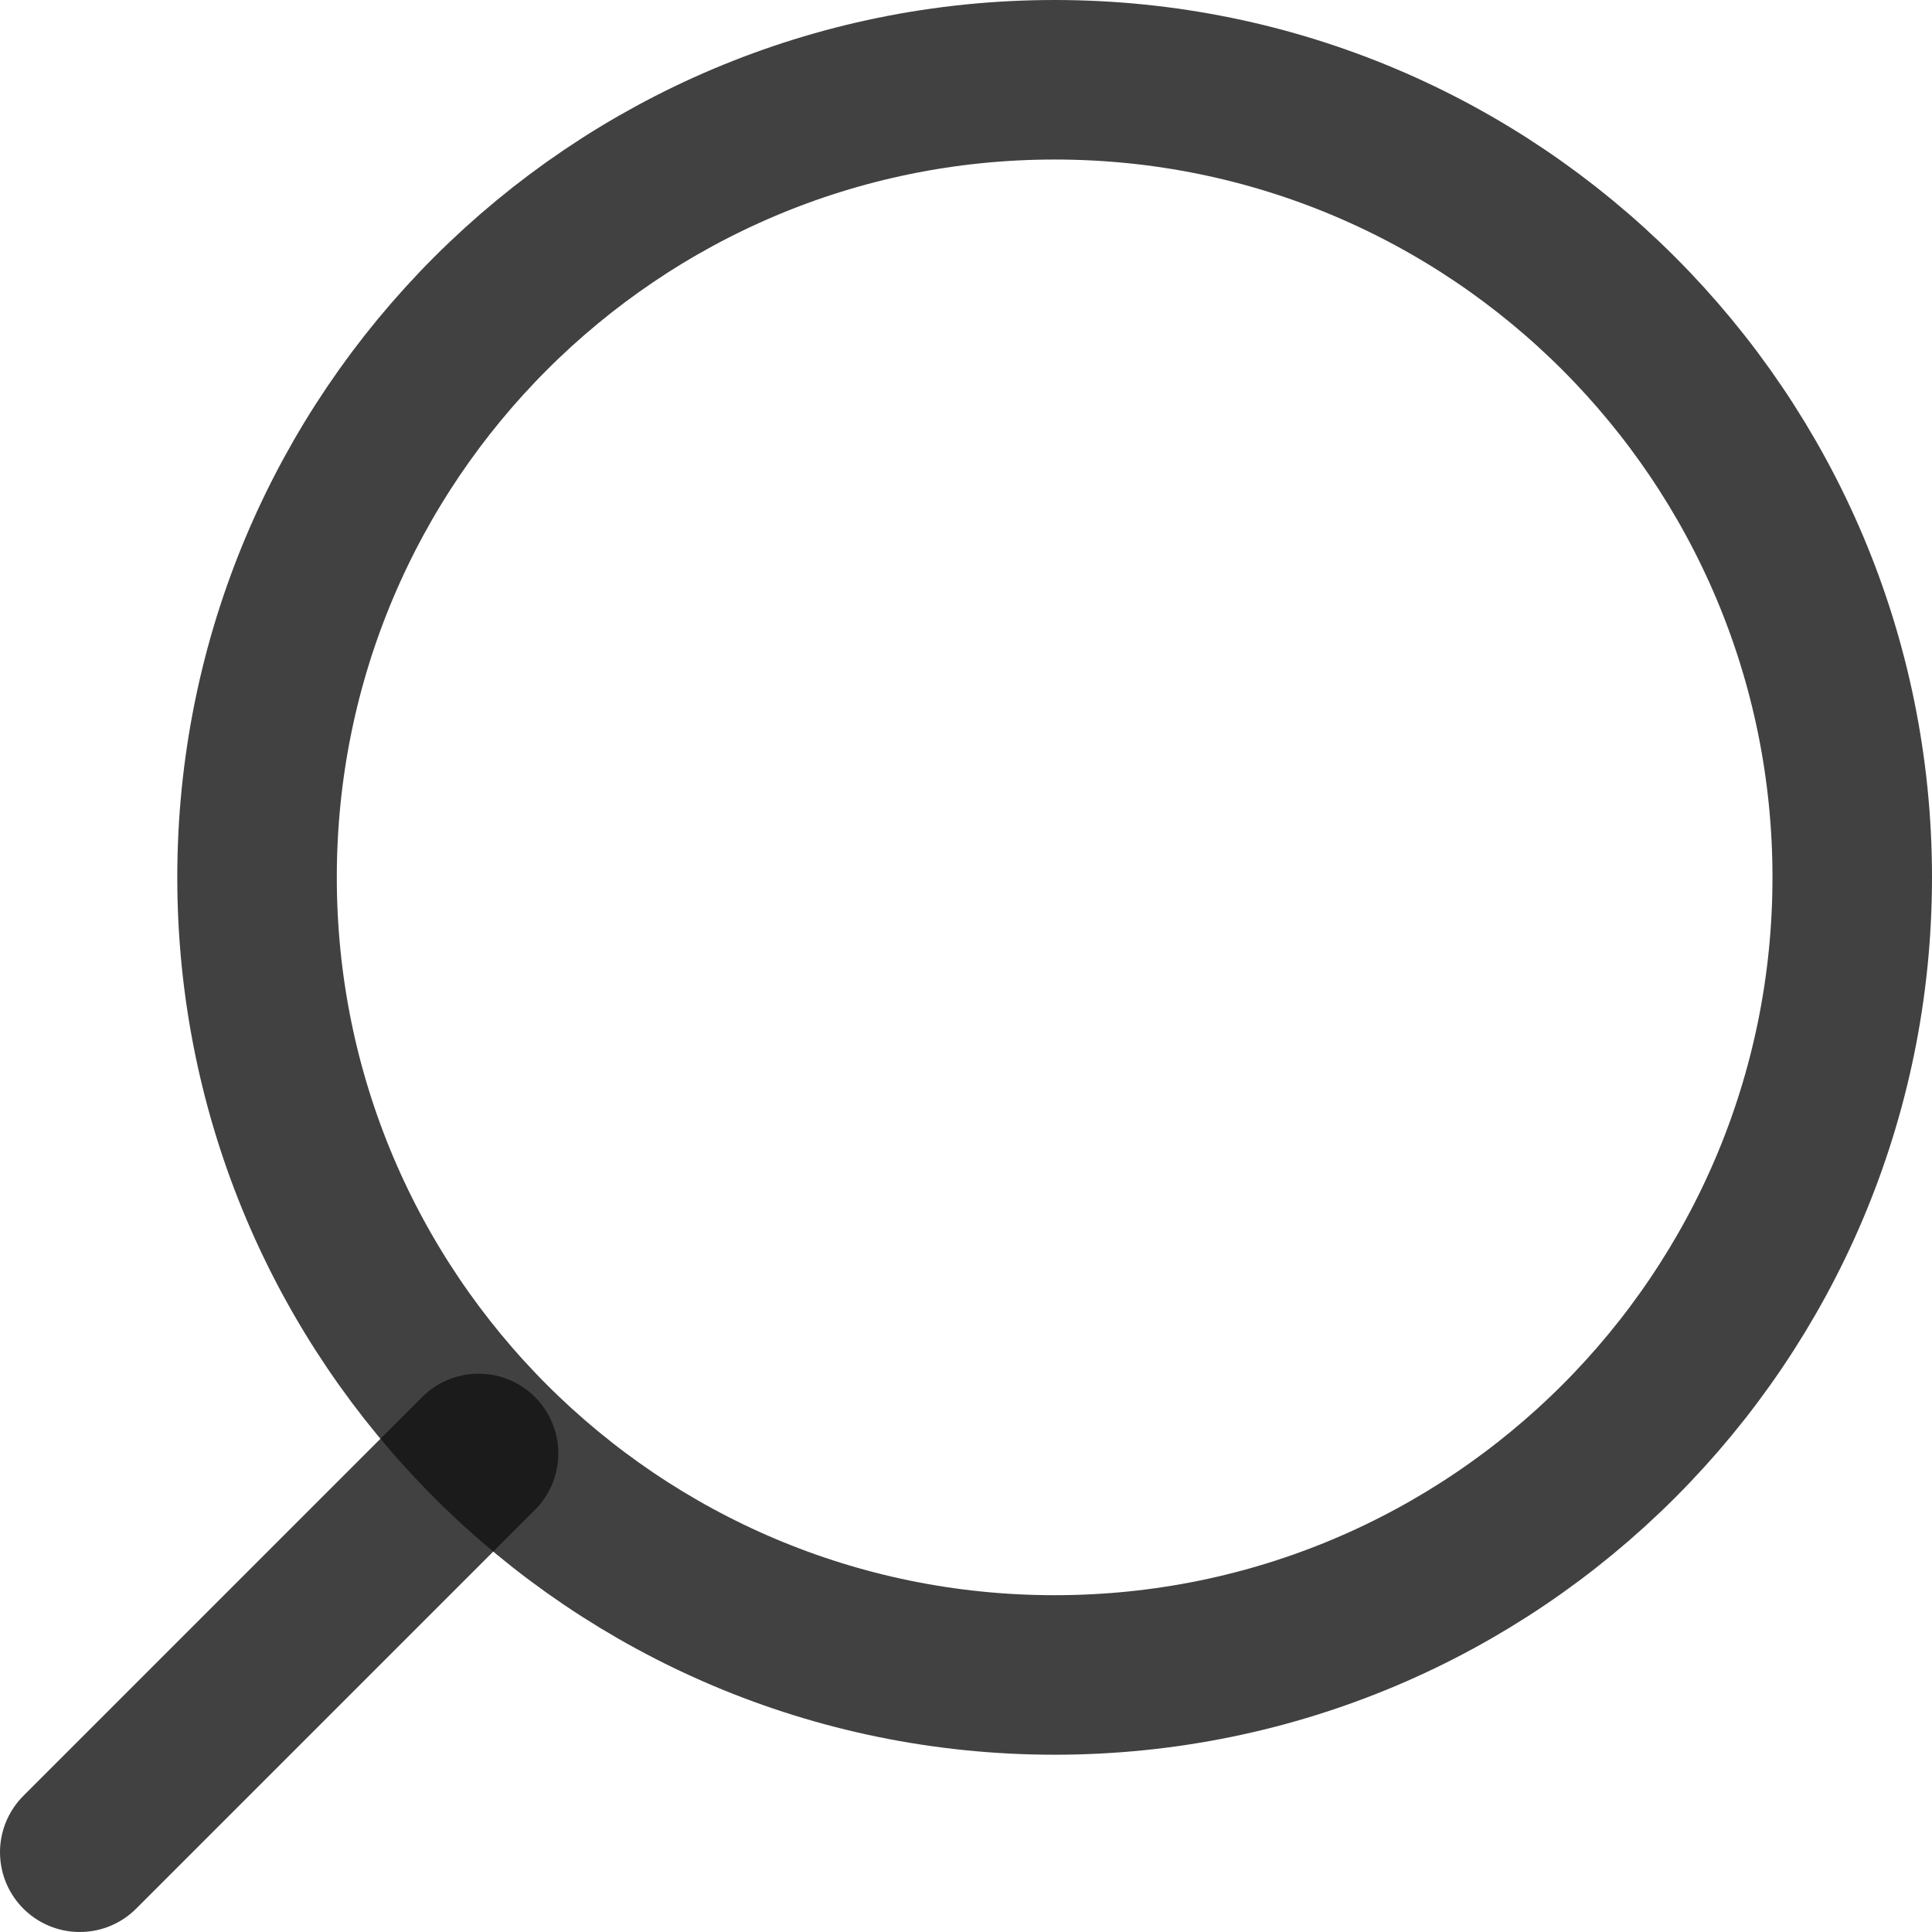
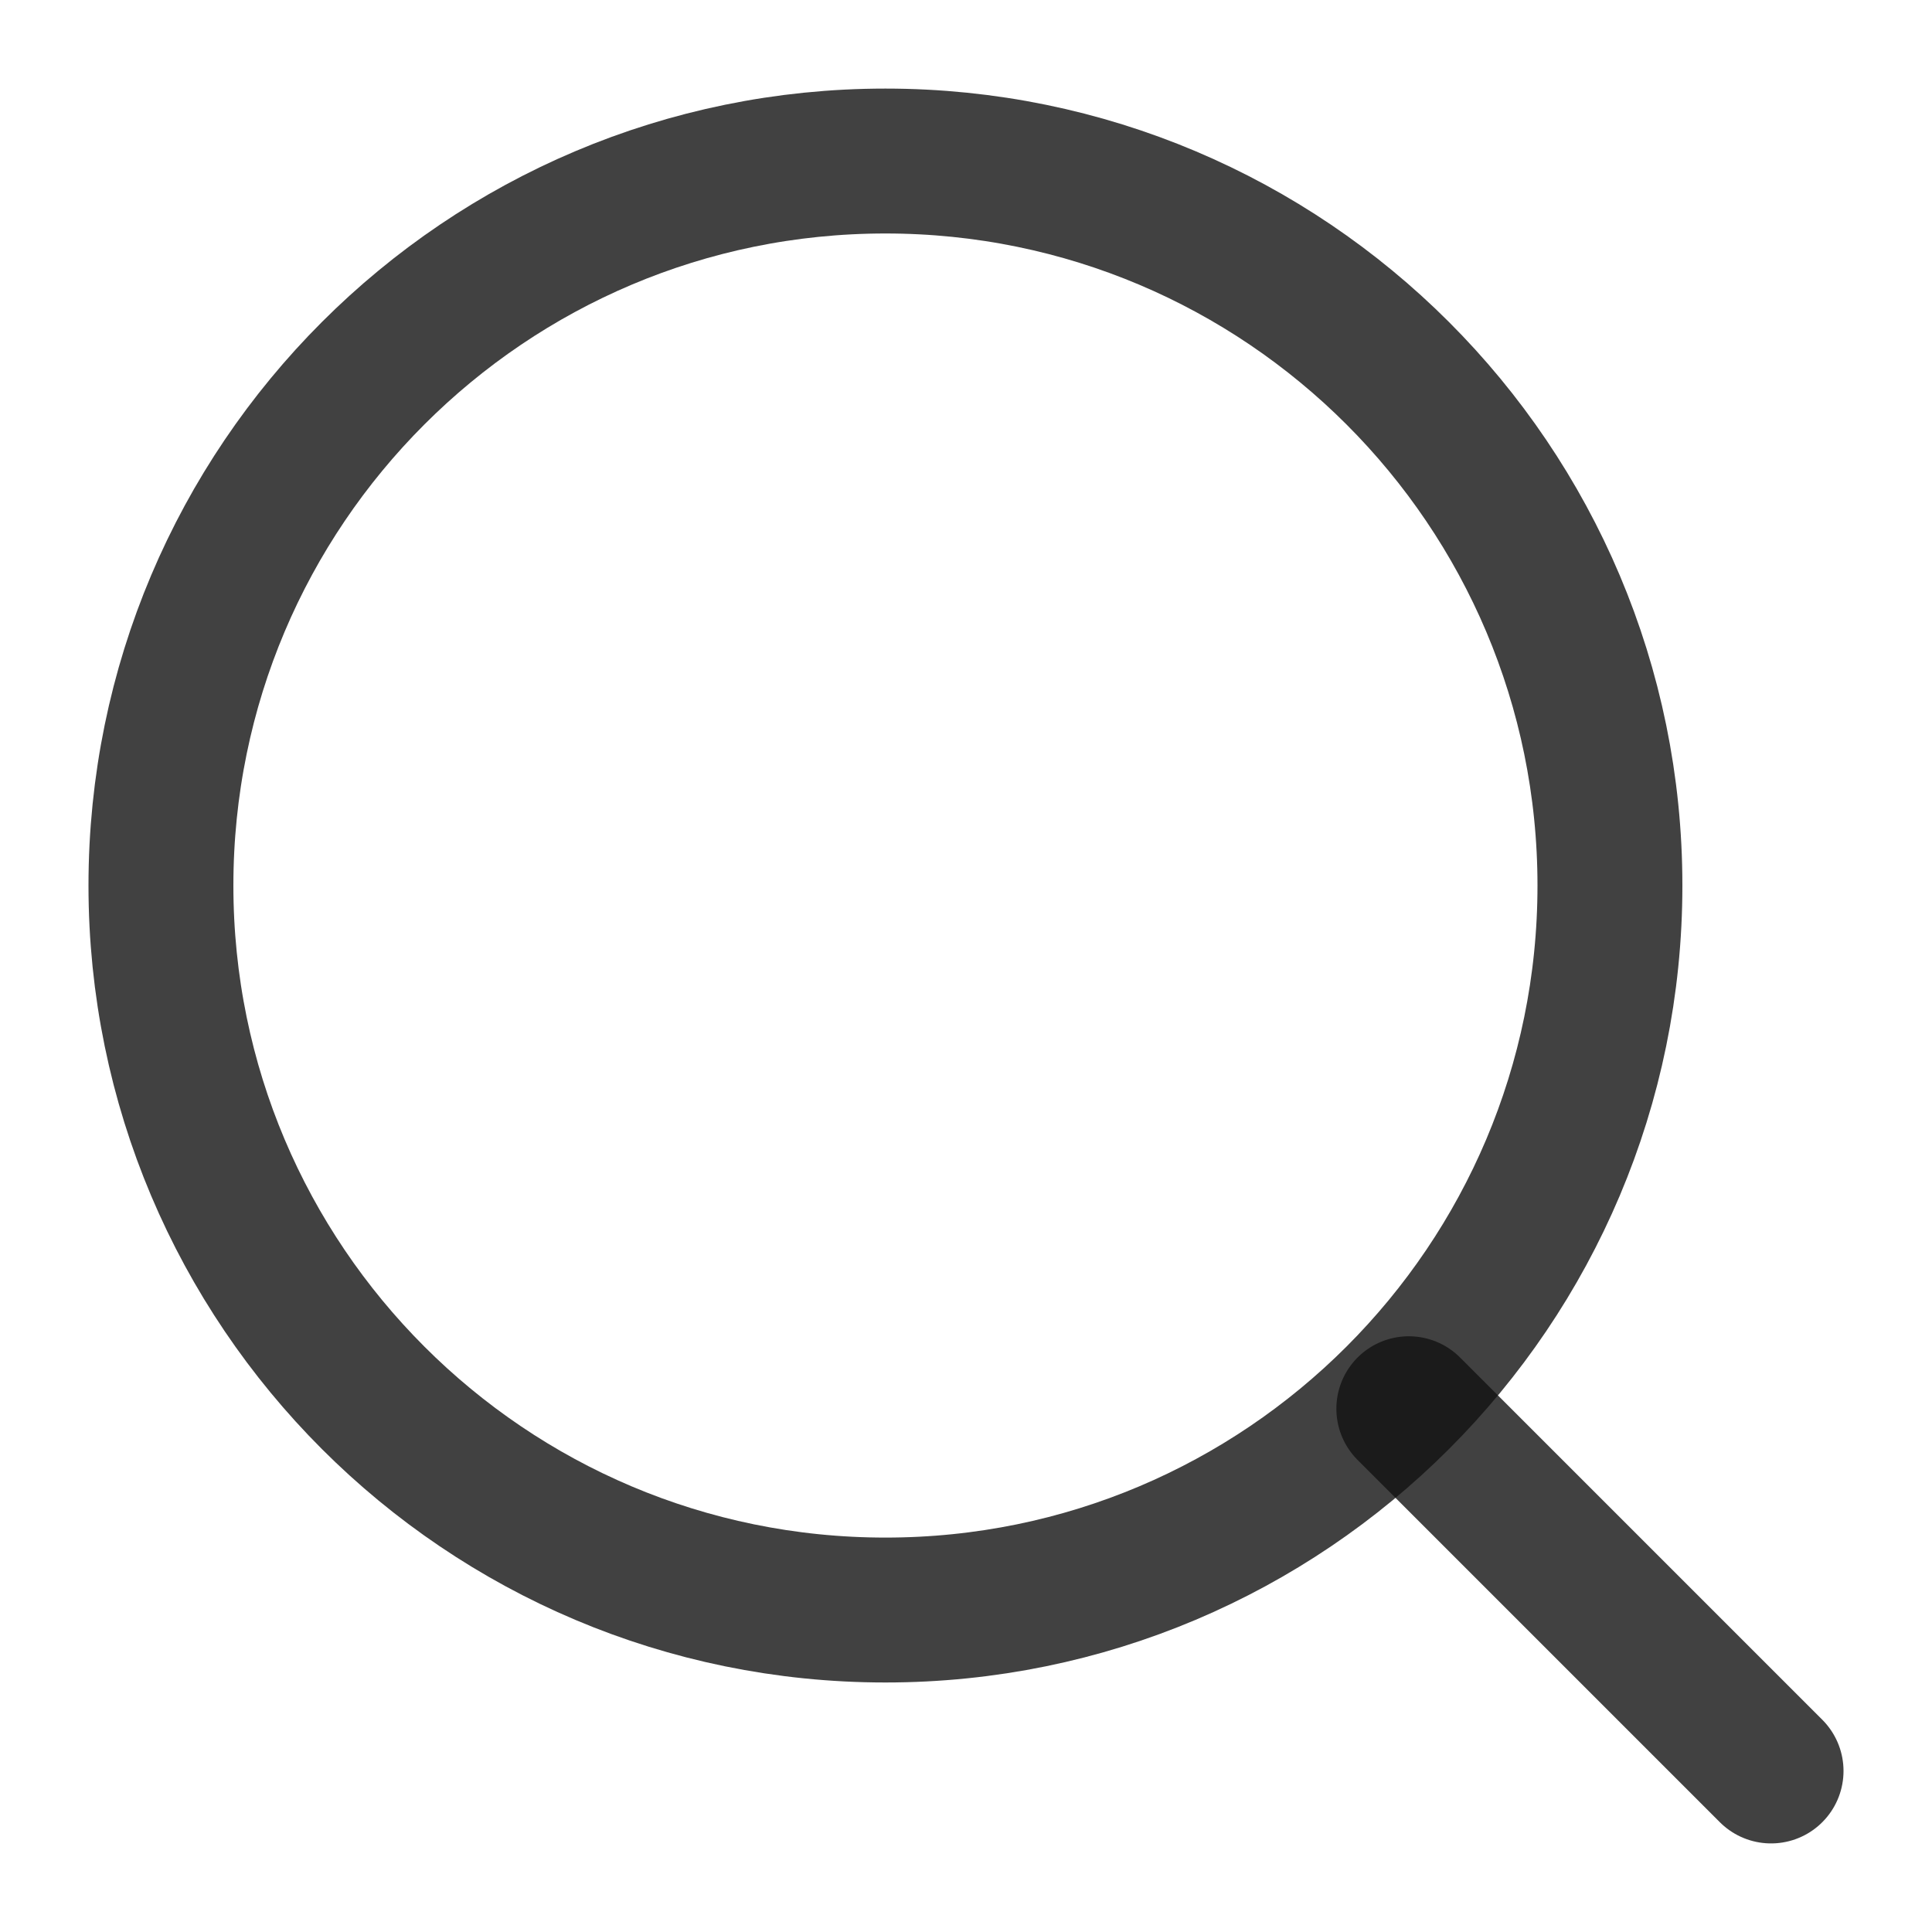
- <svg xmlns="http://www.w3.org/2000/svg" preserveAspectRatio="none" overflow="visible" style="display: block;" width="18.167" height="18.167" viewBox="0 0 18.167 18.167" fill="none">
-   <g id="elements">
-     <path id="Vector" d="M4.5 13.667L0.75 17.417" stroke-width="1.5" stroke-linecap="round" stroke-linejoin="round" stroke="#121212" stroke-opacity="0.8" />
-     <path id="Vector_2" d="M2.417 8.25C2.417 4.108 5.775 0.75 9.917 0.75C14.059 0.75 17.417 4.108 17.417 8.25C17.417 12.392 14.059 15.75 9.917 15.75C5.775 15.75 2.417 12.392 2.417 8.25Z" stroke-width="1.5" stroke-linejoin="round" stroke="#121212" stroke-opacity="0.8" />
-   </g>
+ <svg xmlns="http://www.w3.org/2000/svg" width="20" height="20" viewBox="0 0 20 20" fill="none">
+   <path d="M14.584 14.583L18.334 18.333" stroke-width="1.5" stroke-linecap="round" stroke-linejoin="round" stroke="#121212" stroke-opacity="0.8" />
+   <path d="M16.666 9.167C16.666 5.025 13.308 1.667 9.166 1.667C5.024 1.667 1.666 5.025 1.666 9.167C1.666 13.309 5.024 16.667 9.166 16.667C13.308 16.667 16.666 13.309 16.666 9.167Z" stroke-width="1.5" stroke-linejoin="round" stroke="#121212" stroke-opacity="0.8" />
</svg>
